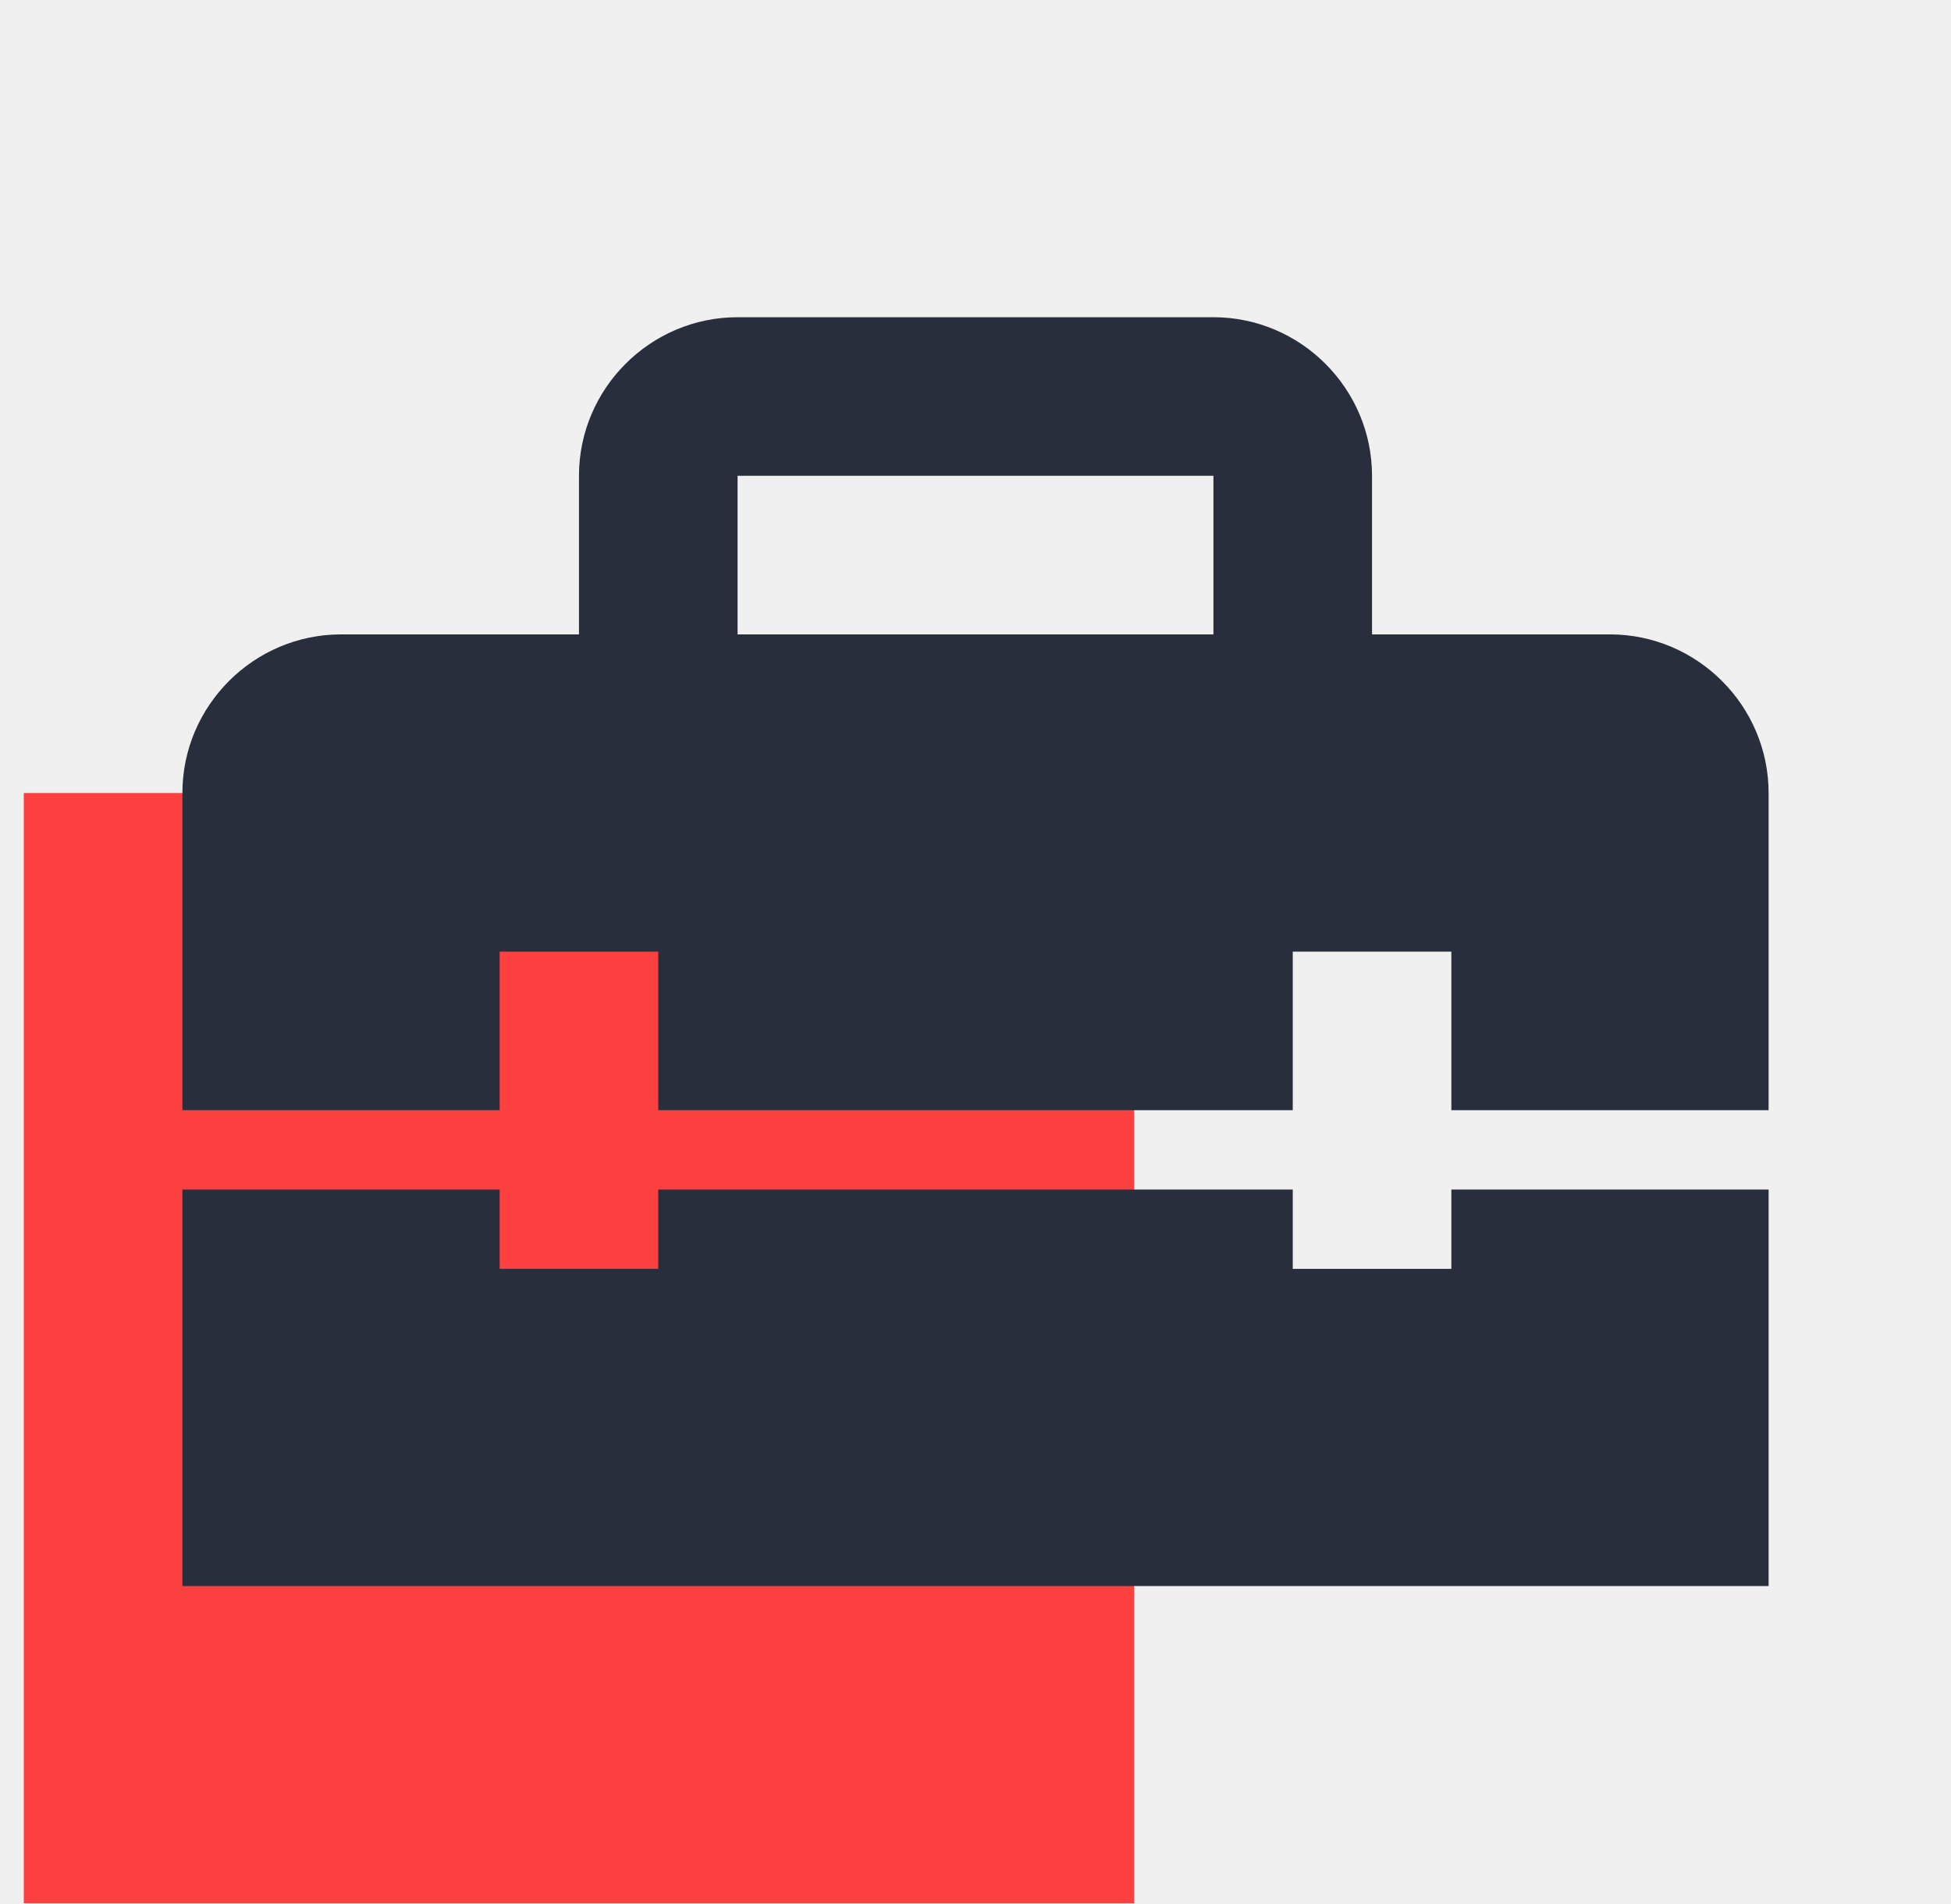
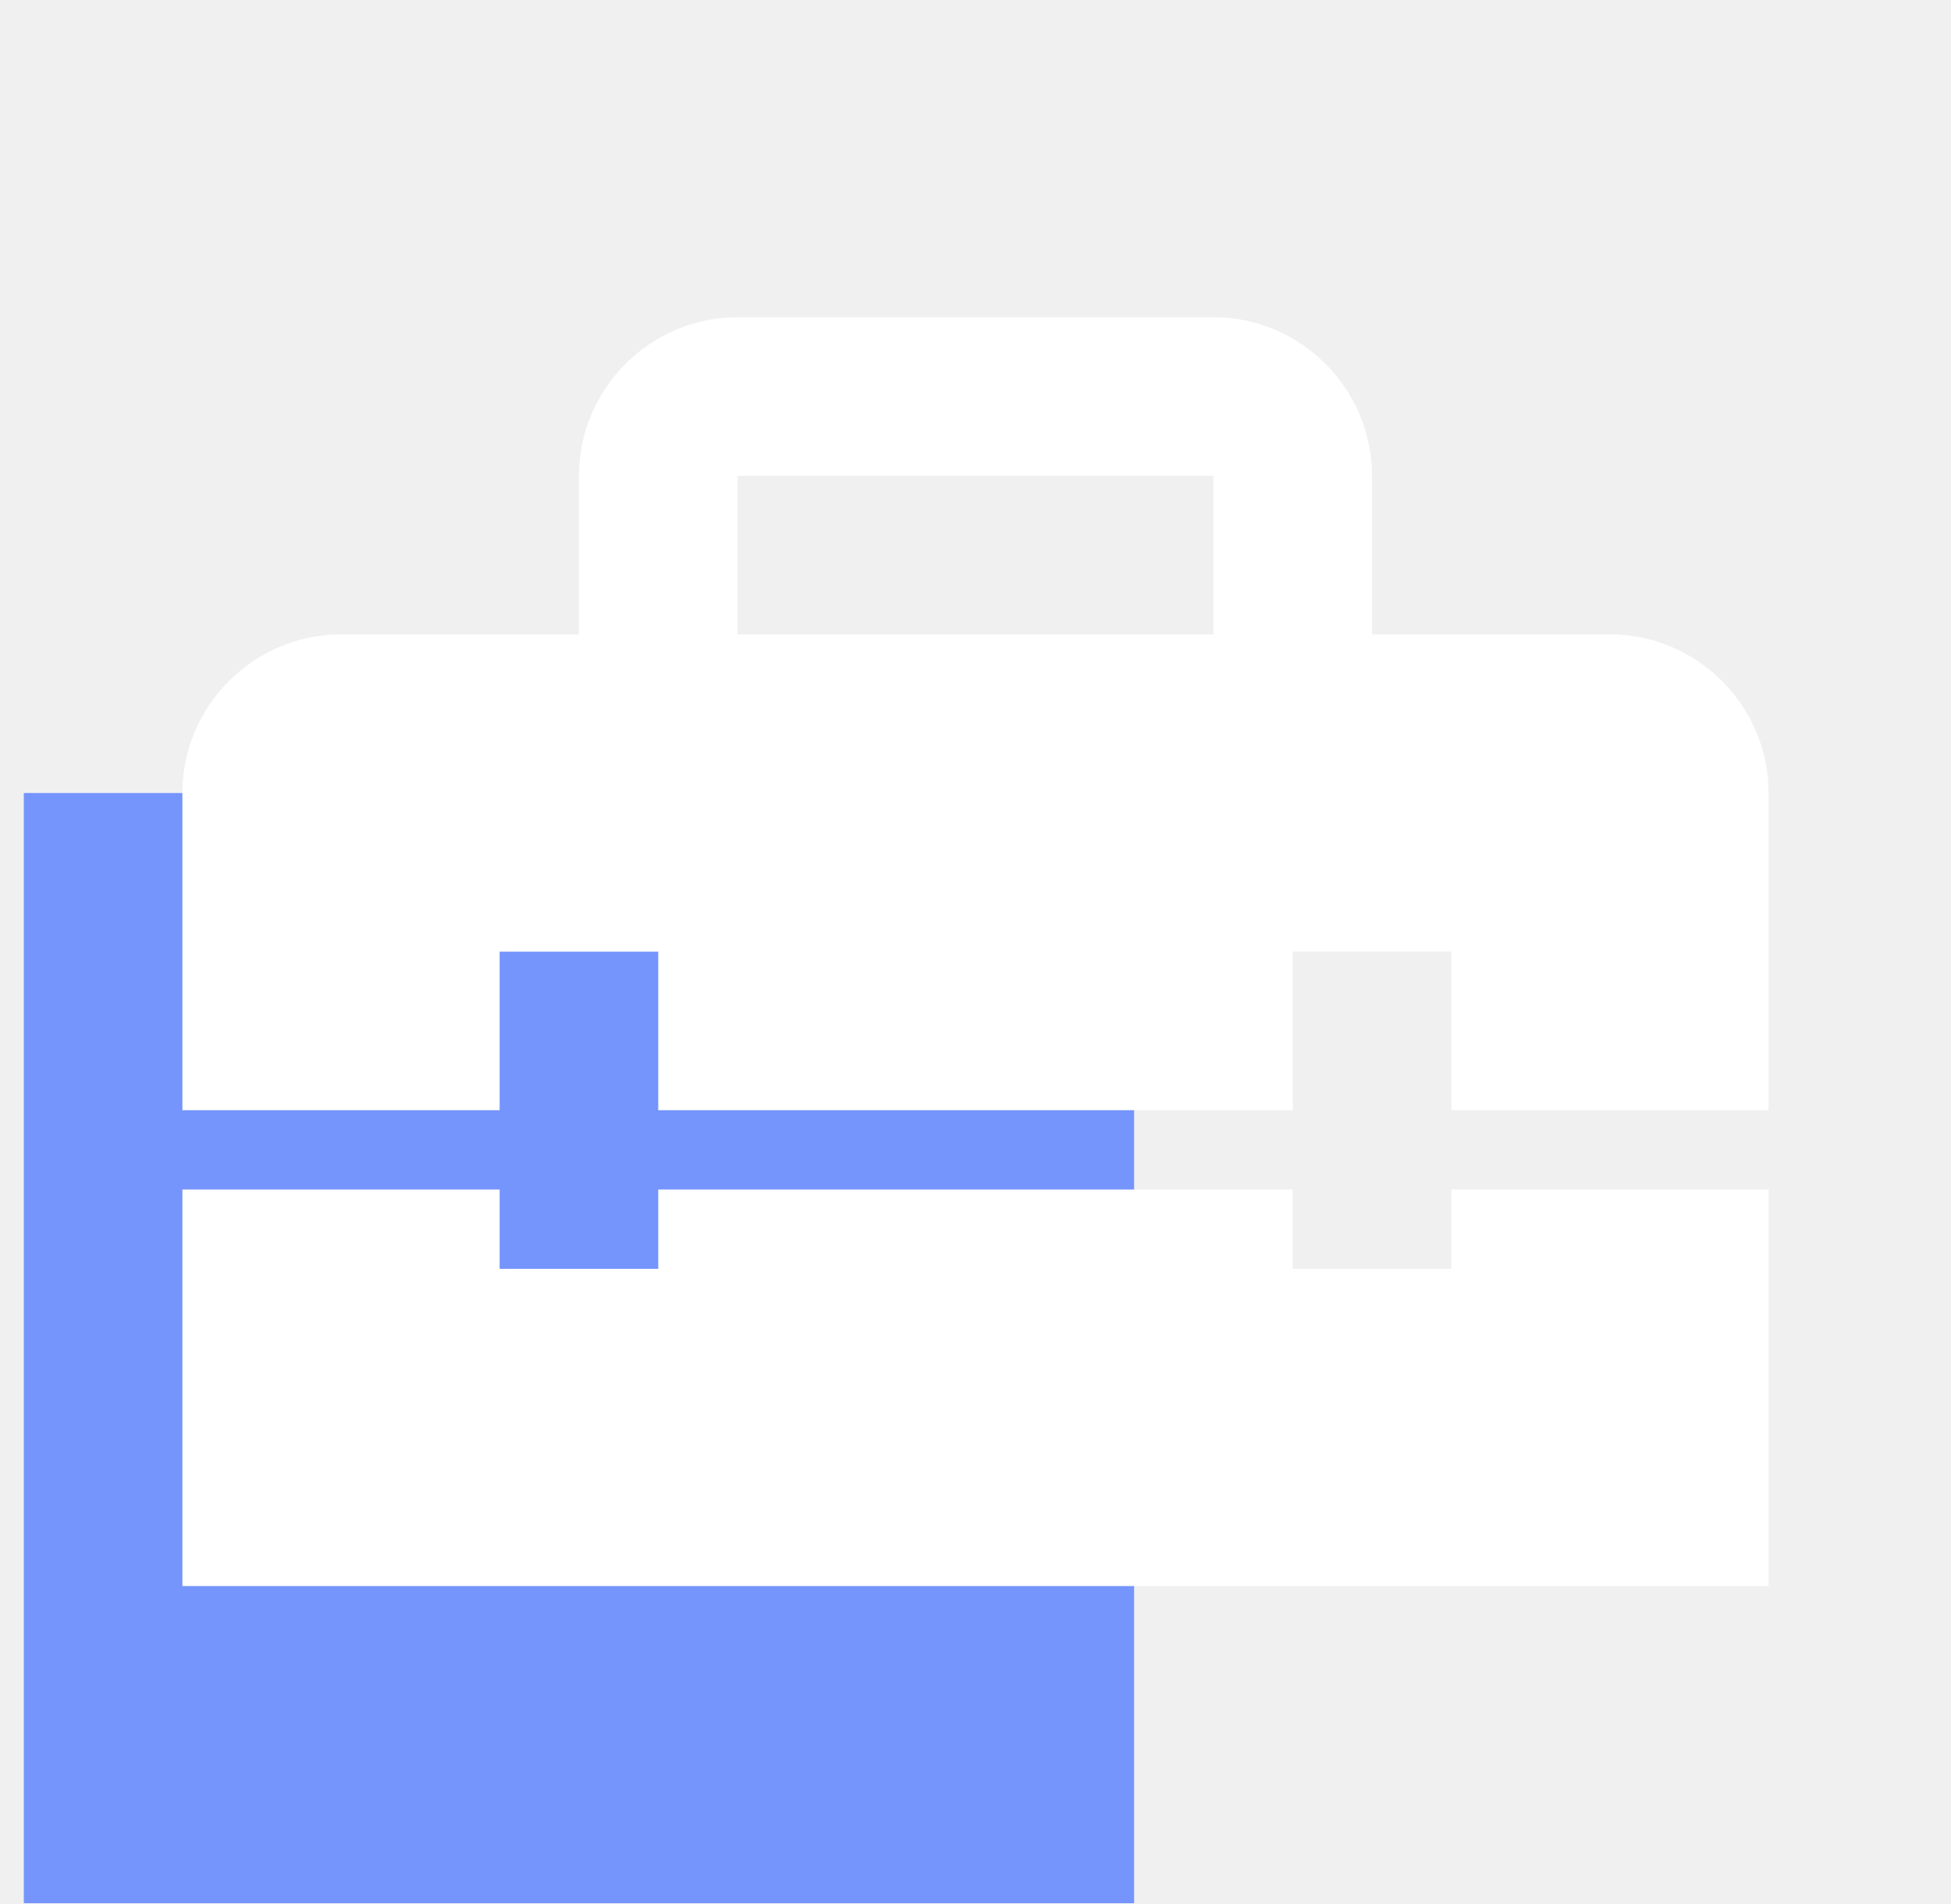
<svg xmlns="http://www.w3.org/2000/svg" width="41" height="40" viewBox="0 0 41 40" fill="none">
  <g clip-path="url(#clip0_102_86)">
-     <rect x="0.5" y="16.667" width="23.333" height="23.333" fill="#fc3f3f" />
-     <path d="M30.5 26.667H27.167V25H13.833V26.667H10.5V25H3.833V33.333H37.167V25H30.5V26.667ZM33.833 13.333H28.833V10C28.833 8.167 27.333 6.667 25.5 6.667H15.5C13.667 6.667 12.167 8.167 12.167 10V13.333H7.167C5.333 13.333 3.833 14.833 3.833 16.667V23.333H10.5V20H13.833V23.333H27.167V20H30.5V23.333H37.167V16.667C37.167 14.833 35.667 13.333 33.833 13.333ZM25.5 13.333H15.5V10H25.5V13.333Z" fill="#292E3D" />
+     <rect x="0.5" y="16.667" width="23.333" height="23.333" fill="#7595FD" />
+     <path d="M30.5 26.667H27.167V25H13.833V26.667H10.5V25H3.833V33.333H37.167V25H30.5V26.667ZM33.833 13.333H28.833V10C28.833 8.167 27.333 6.667 25.5 6.667H15.5C13.667 6.667 12.167 8.167 12.167 10V13.333H7.167C5.333 13.333 3.833 14.833 3.833 16.667V23.333H10.5V20H13.833V23.333H27.167V20H30.5V23.333H37.167V16.667C37.167 14.833 35.667 13.333 33.833 13.333ZM25.5 13.333H15.5V10H25.5V13.333Z" fill="white" />
  </g>
  <defs>
    <clipPath id="clip0_102_86">
      <rect width="40" height="40" fill="white" transform="translate(0.5)" />
    </clipPath>
  </defs>
</svg>
